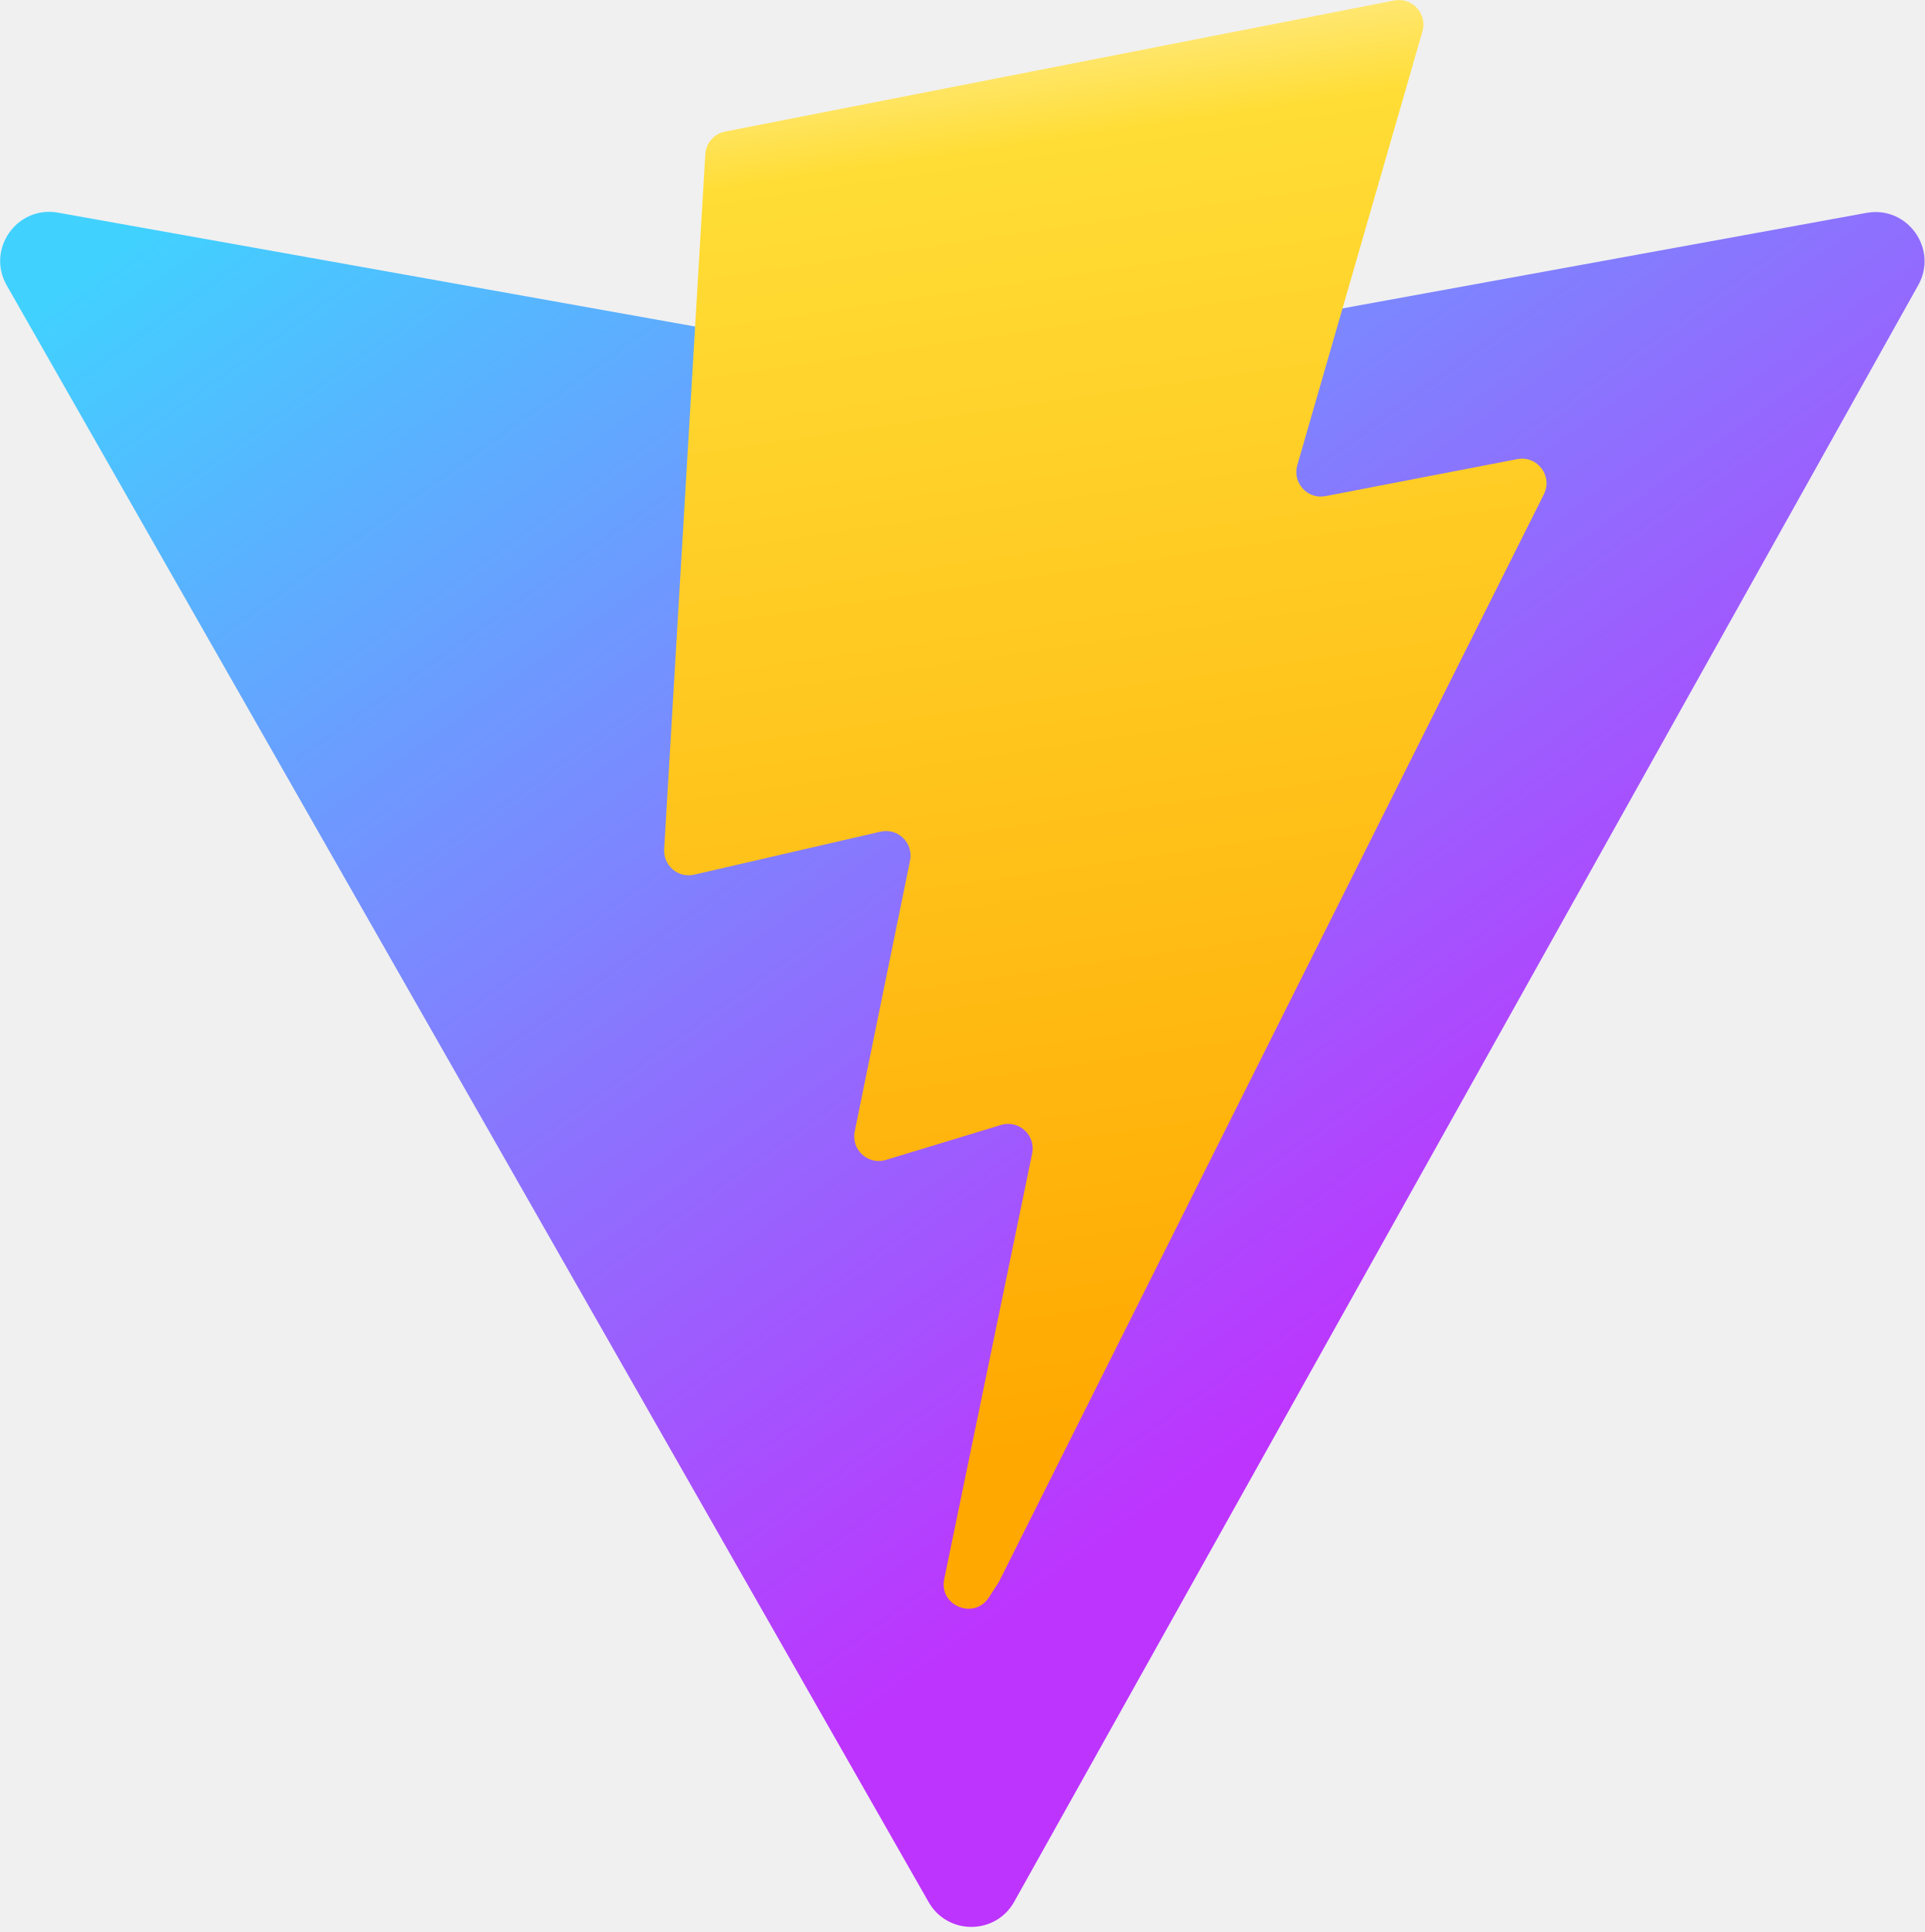
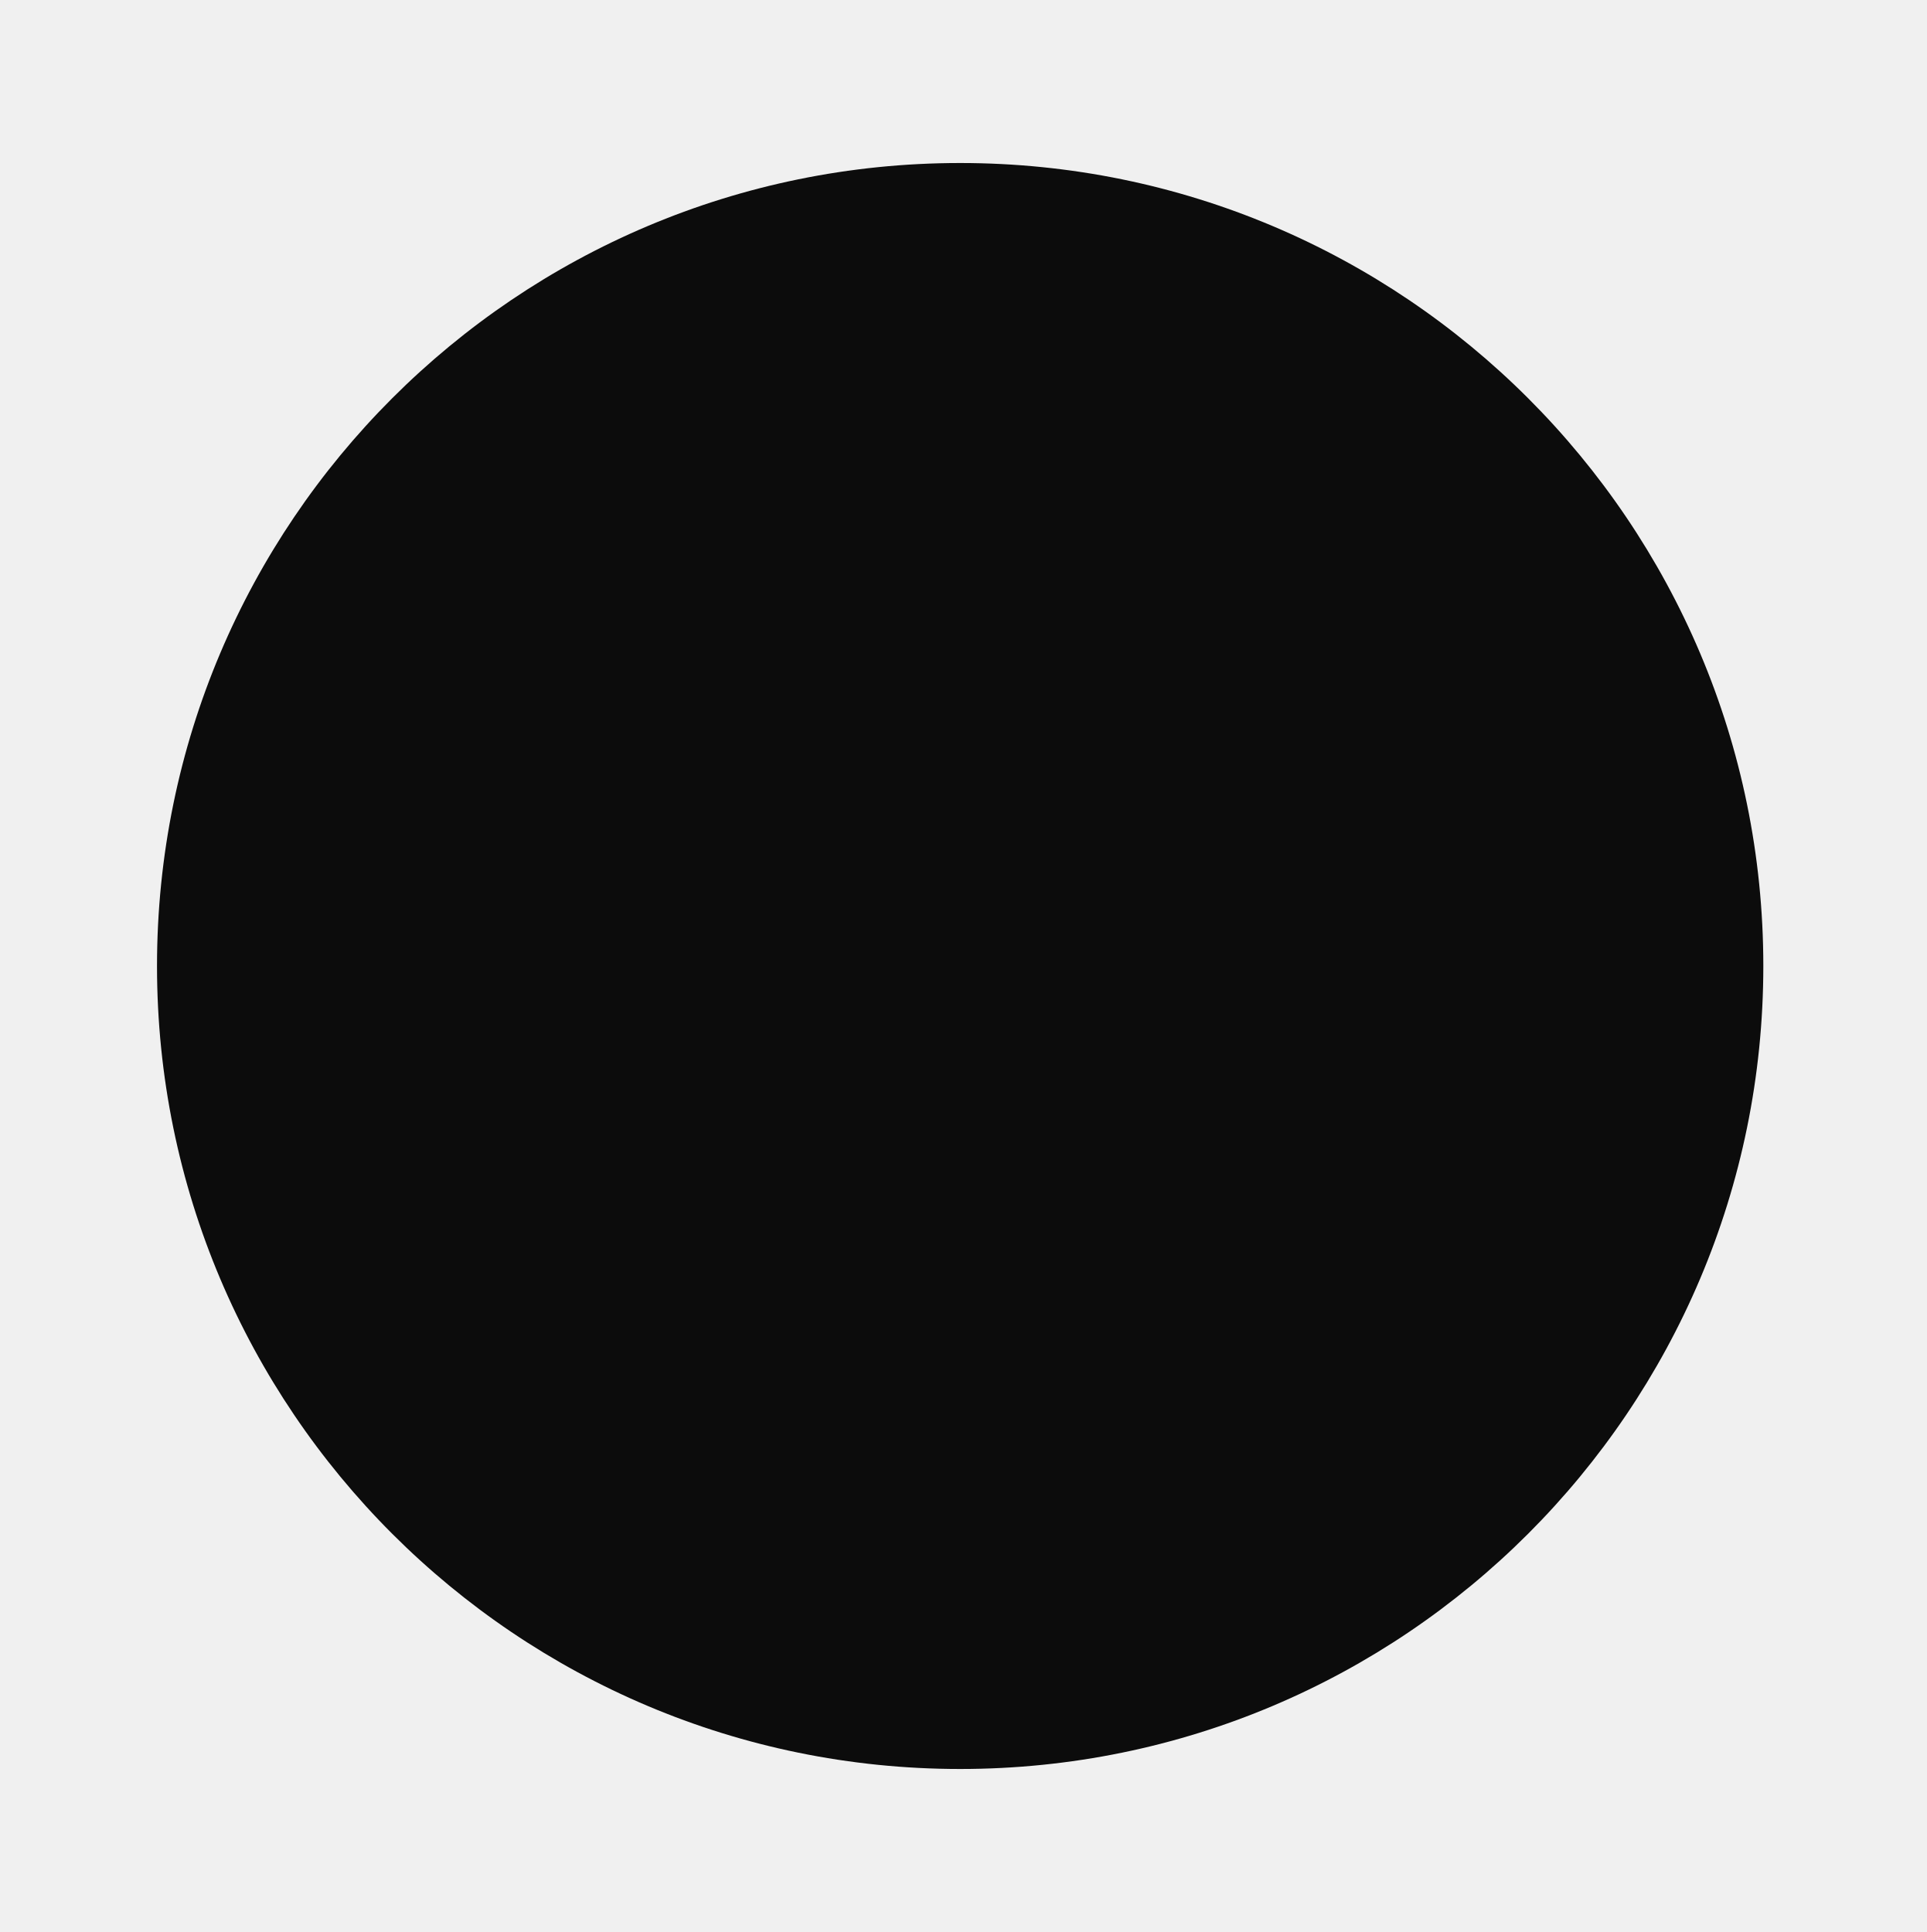
- <svg xmlns="http://www.w3.org/2000/svg" aria-hidden="true" role="img" class="iconify iconify--logos" width="31.88" height="32" preserveAspectRatio="xMidYMid meet" viewBox="0 0 256 257">
+ <svg xmlns="http://www.w3.org/2000/svg" id="_图层_1" data-name="图层_1" version="1.1" viewBox="0 0 31.9 32">
  <defs>
-     <linearGradient id="IconifyId1813088fe1fbc01fb466" x1="-.828%" x2="57.636%" y1="7.652%" y2="78.411%">
-       <stop offset="0%" stop-color="#41D1FF" />
-       <stop offset="100%" stop-color="#BD34FE" />
+     <style>
+       .st0 {
+         fill: #0c0c0c;
+       }
+ 
+       .st1, .st2 {
+         fill: #fff;
+       }
+ 
+       .st3 {
+         fill: none;
+       }
+ 
+       .st2, .st4, .st5, .st6 {
+         display: none;
+       }
+ 
+       .st4 {
+         fill: url(#_未命名的渐变);
+       }
+ 
+       .st7 {
+         clip-path: url(#clippath);
+       }
+ 
+       .st6 {
+         fill: url(#_未命名的渐变_2);
+       }
+     </style>
+     <linearGradient id="_未命名的渐变" data-name="未命名的渐变" x1="-913.2" y1="538.7" x2="-912.6" y2="538" gradientTransform="translate(29115.5 15303.1) scale(31.9 -28.4)" gradientUnits="userSpaceOnUse">
+       <stop offset="0" stop-color="#41d1ff" />
+       <stop offset="1" stop-color="#bd34fe" />
    </linearGradient>
-     <linearGradient id="IconifyId1813088fe1fbc01fb467" x1="43.376%" x2="50.316%" y1="2.242%" y2="89.03%">
-       <stop offset="0%" stop-color="#FFEA83" />
-       <stop offset="8.333%" stop-color="#FFDD35" />
-       <stop offset="100%" stop-color="#FFA800" />
+     <linearGradient id="_未命名的渐变_2" data-name="未命名的渐变 2" x1="-878" y1="537.4" x2="-877.9" y2="536.5" gradientTransform="translate(12851.2 14318.7) scale(14.6 -26.6)" gradientUnits="userSpaceOnUse">
+       <stop offset="0" stop-color="#ffea83" />
+       <stop offset="0" stop-color="#ffdd35" />
+       <stop offset="1" stop-color="#ffa800" />
    </linearGradient>
+     <clipPath id="clippath">
+       <circle class="st3" cx="15.9" cy="16" r="15.9" />
+     </clipPath>
  </defs>
-   <path fill="url(#IconifyId1813088fe1fbc01fb466)" d="M255.153 37.938L134.897 252.976c-2.483 4.44-8.862 4.466-11.382.048L.875 37.958c-2.746-4.814 1.371-10.646 6.827-9.67l120.385 21.517a6.537 6.537 0 0 0 2.322-.004l117.867-21.483c5.438-.991 9.574 4.796 6.877 9.62Z" />
-   <path fill="url(#IconifyId1813088fe1fbc01fb467)" d="M185.432.063L96.44 17.501a3.268 3.268 0 0 0-2.634 3.014l-5.474 92.456a3.268 3.268 0 0 0 3.997 3.378l24.777-5.718c2.318-.535 4.413 1.507 3.936 3.838l-7.361 36.047c-.495 2.426 1.782 4.5 4.151 3.78l15.304-4.649c2.372-.72 4.652 1.36 4.15 3.788l-11.698 56.621c-.732 3.542 3.979 5.473 5.943 2.437l1.313-2.028l72.516-144.72c1.215-2.423-.88-5.186-3.54-4.672l-25.505 4.922c-2.396.462-4.435-1.77-3.759-4.114l16.646-57.705c.677-2.35-1.37-4.583-3.769-4.113Z" />
+   <path class="st4" d="M31.8,4.7l-15,26.8c-.3.6-1.1.6-1.4,0L.1,4.7c-.3-.6.2-1.3.9-1.2l15,2.7c0,0,.2,0,.3,0l14.7-2.7c.7-.1,1.2.6.9,1.2Z" />
+   <path class="st6" d="M23.1,0l-11.1,2.2c-.2,0-.3.2-.3.4l-.7,11.5c0,.2.2.4.4.4,0,0,0,0,.1,0l3.1-.7c.3,0,.5.2.5.5l-.9,4.5c0,.3.2.6.5.5l1.9-.6c.3,0,.6.2.5.5l-1.5,7.1c0,.4.5.7.7.3l.2-.3,9-18c.2-.3-.1-.6-.4-.6l-3.2.6c-.3,0-.6-.2-.5-.5l2.1-7.2c0-.3-.2-.6-.5-.5h0Z" />
+   <rect class="st5" x="16.9" y="-114.2" width="36.9" height="36.9" />
+   <circle class="st0" cx="15.9" cy="16" r="13.3" />
+   <circle class="st2" cx="15.9" cy="8.7" r="3.6" />
+   <g class="st5">
+     <g class="st7">
+       <g>
+         <rect class="st1" x="5.1" y="19.9" width="21.6" height="21.6" transform="translate(26.4 -2.2) rotate(45)" />
+         <rect class="st1" x="-1.1" y="22.5" width="21.6" height="21.6" transform="translate(26.4 2.9) rotate(45)" />
+         <rect class="st1" x="11.1" y="22.5" width="21.6" height="21.6" transform="translate(30 -5.7) rotate(45)" />
+       </g>
+     </g>
+   </g>
</svg>
